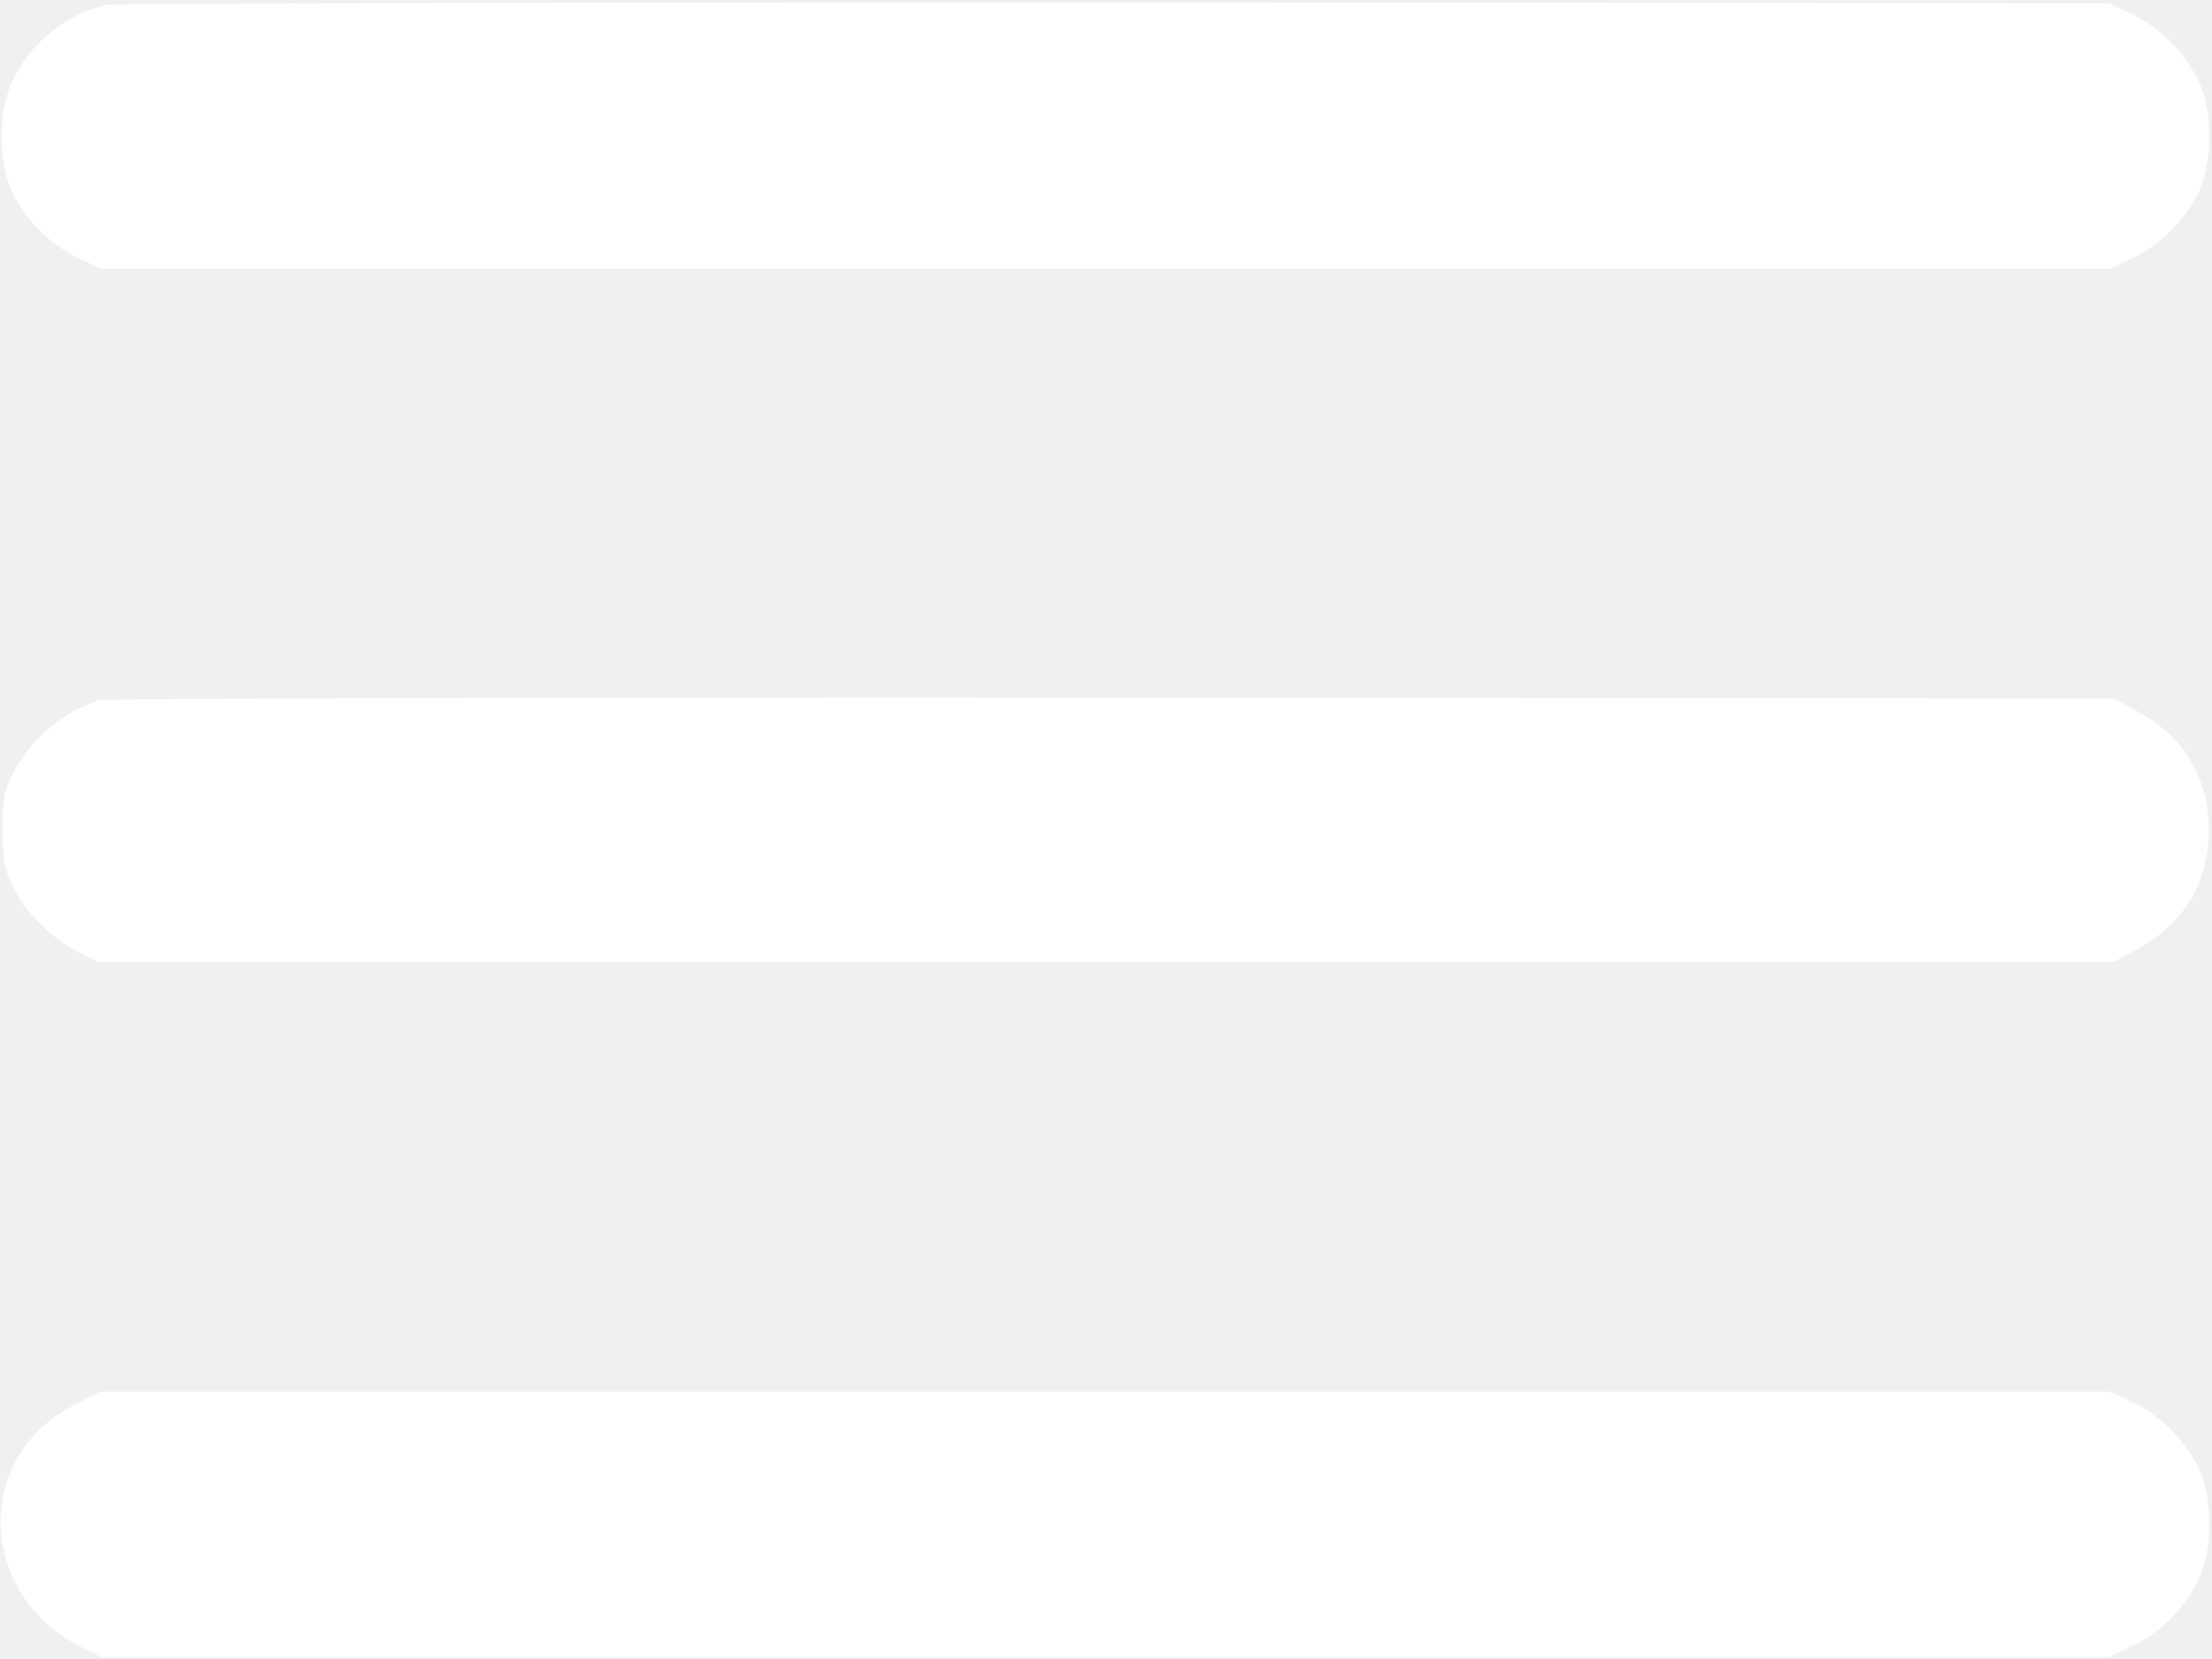
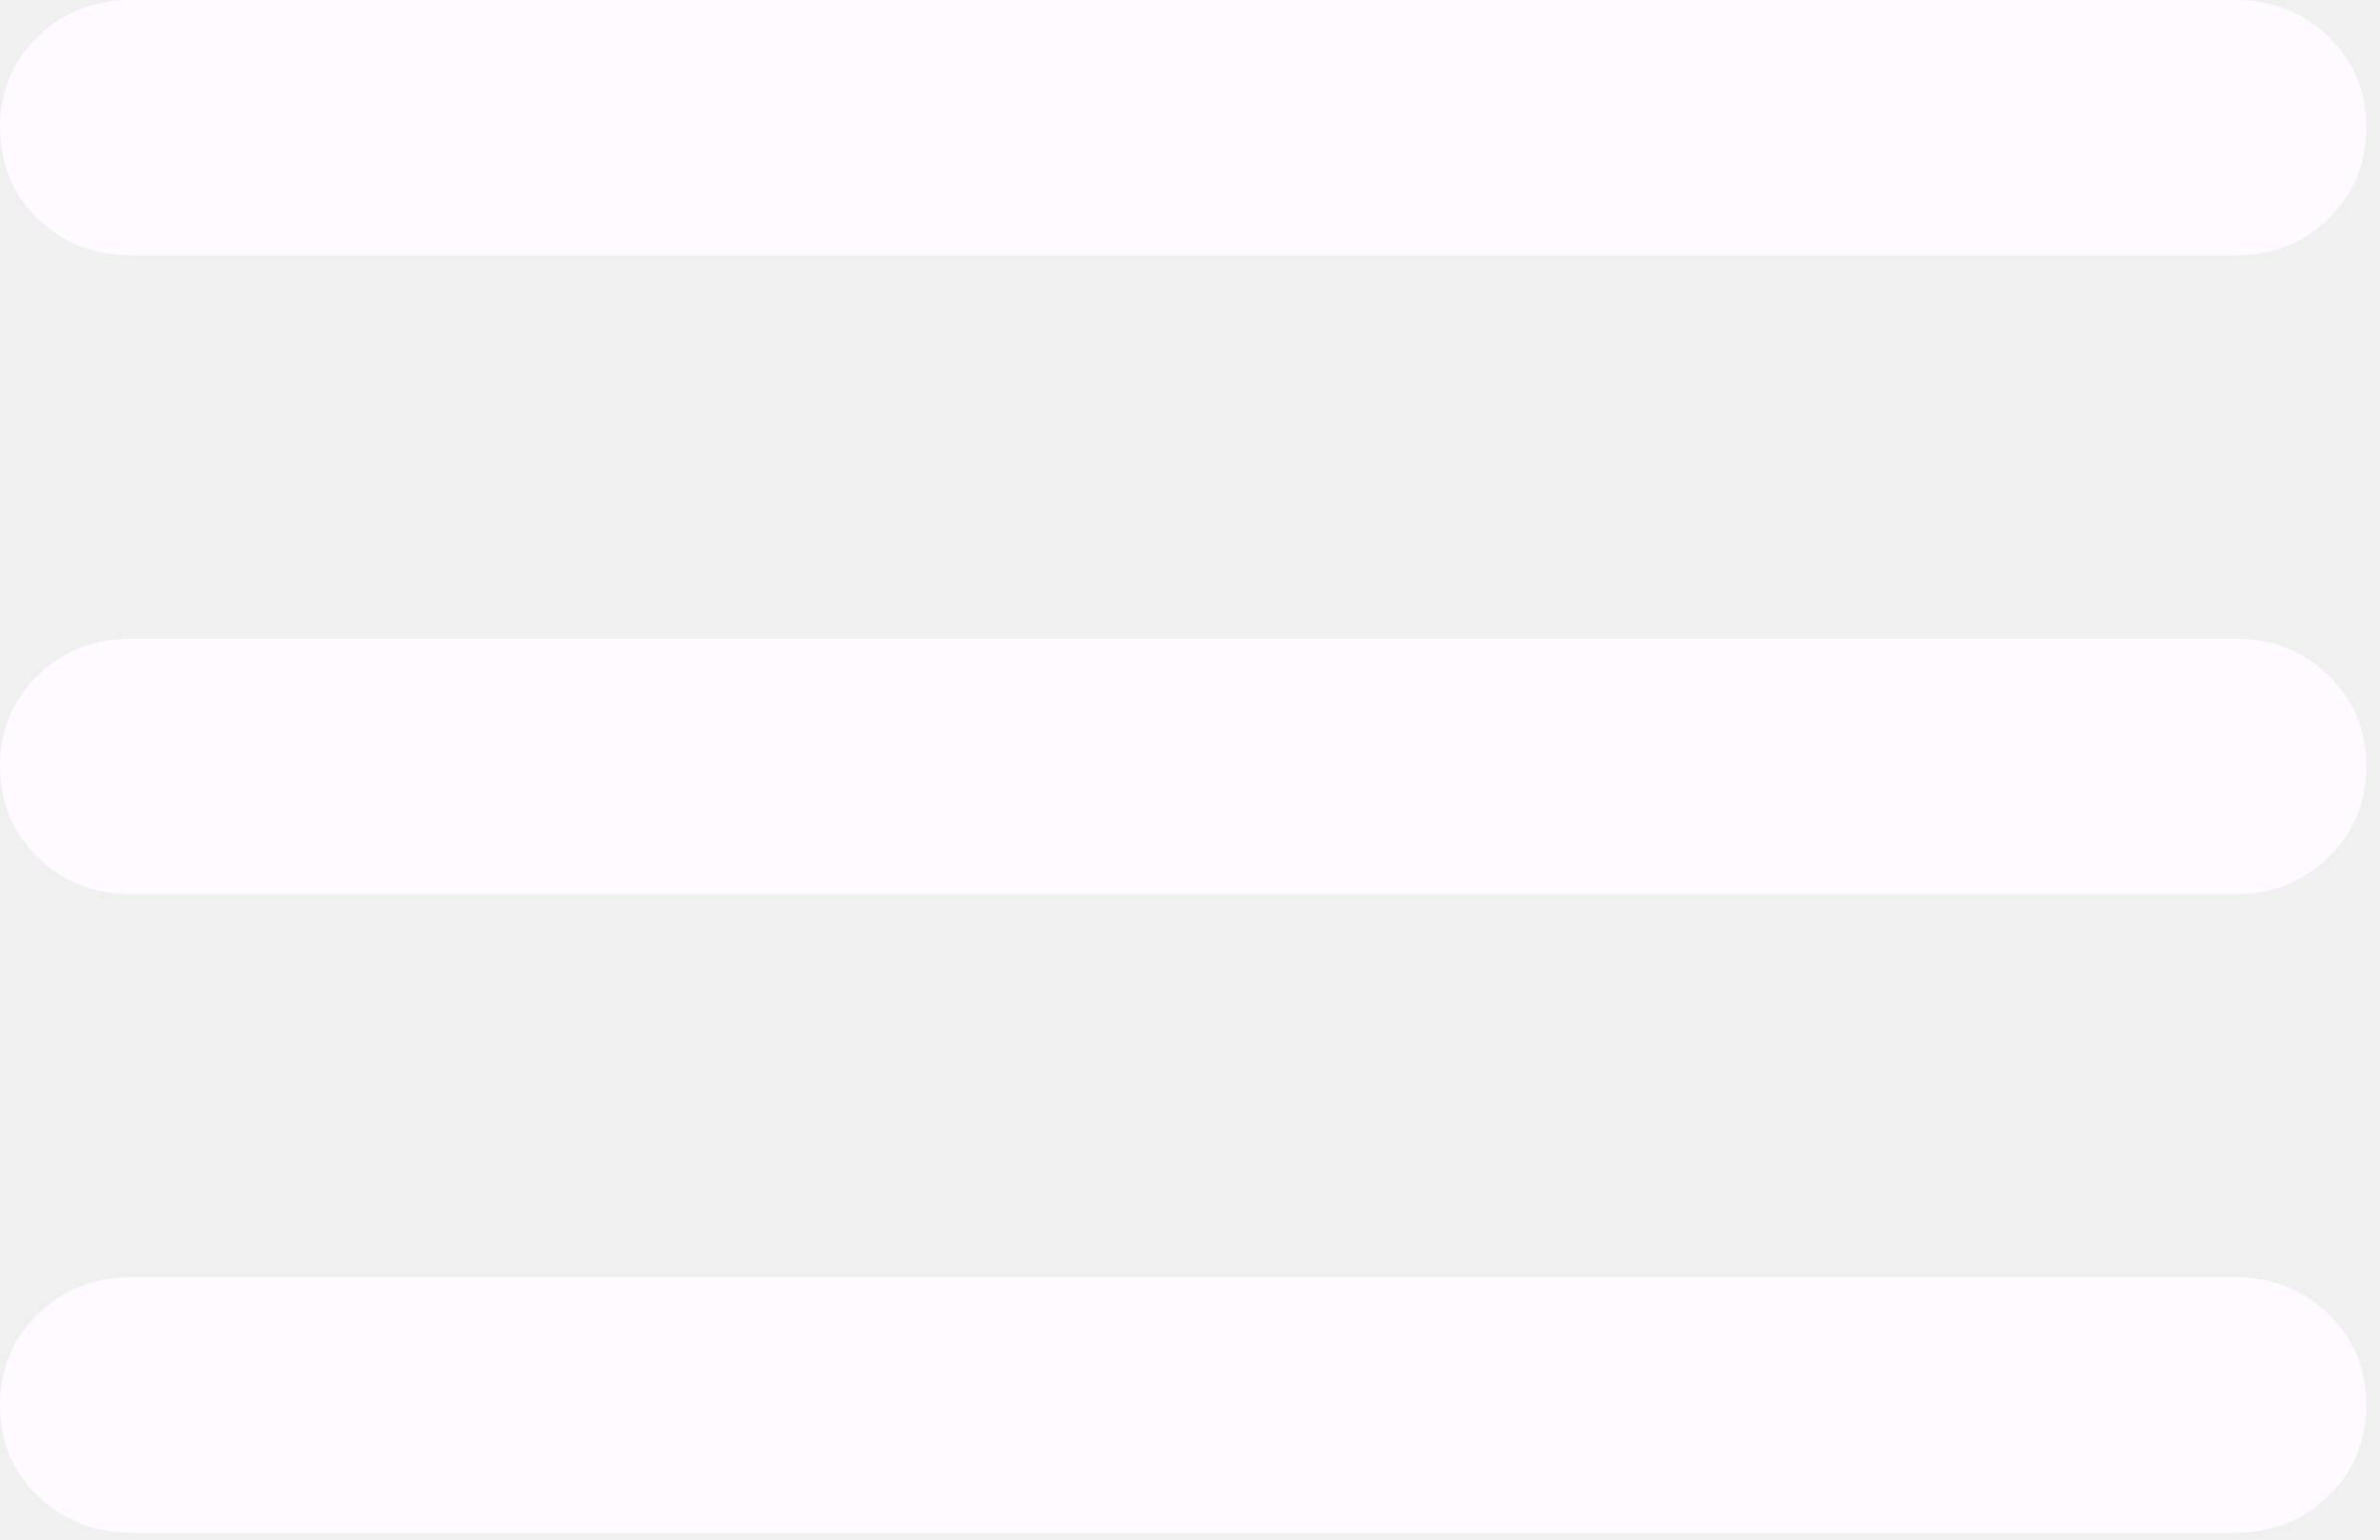
- <svg xmlns="http://www.w3.org/2000/svg" width="683" height="512" viewBox="0 0 683 512" fill="none">
-   <path d="M32.533 1.533C20 4.6 8.933 13.667 3.6 25.533C-0.667 34.6 -0.533 50.733 3.867 59.533C8.133 68.2 15.867 75.8 24.4 79.8L31.333 83H341.333H651.333L658.267 79.8C666.8 75.8 674.533 68.2 678.8 59.533C683.2 50.733 683.333 34.6 679.067 25.533C675.067 16.733 667.6 9 658.933 4.733L651.333 1L344 0.733C174.933 0.733 34.8 1 32.533 1.533Z" fill="white" />
-   <path d="M30.667 216.2C19.467 219.667 9.333 228.2 3.867 239C1.333 243.933 0.8 247.133 0.8 256.333C0.8 265.933 1.333 268.6 4.267 274.333C8.4 282.333 15.733 289.533 24 293.8L30 297H341.333H652.667L659.333 293.4C674.133 285.533 682 272.733 682 256.333C682 239.933 674.133 227.133 659.333 219.267L652.667 215.667L343.333 215.4C173.2 215.267 32.533 215.667 30.667 216.2Z" fill="white" />
-   <path d="M22.533 434.066C-8.4 450.067 -6.933 492.6 25.2 508.6L31.333 511.667H341.333H651.333L658.933 507.933C667.6 503.667 675.067 495.933 679.067 487.133C683.333 478.067 683.2 461.933 678.8 453.133C674.533 444.467 666.8 436.867 658.267 432.866L651.333 429.666H341.067H30.933L22.533 434.066Z" fill="white" />
+ <svg xmlns="http://www.w3.org/2000/svg" width="34" height="22" viewBox="0 0 34 22" fill="none">
+   <path d="M1.878 21.901C1.346 21.901 0.9 21.726 0.541 21.376C0.18 21.027 0 20.593 0 20.076C0 19.559 0.18 19.126 0.541 18.777C0.9 18.426 1.346 18.251 1.878 18.251H31.926C32.459 18.251 32.904 18.426 33.264 18.777C33.624 19.126 33.804 19.559 33.804 20.076C33.804 20.593 33.624 21.027 33.264 21.376C32.904 21.726 32.459 21.901 31.926 21.901H1.878ZM1.878 12.776C1.346 12.776 0.9 12.601 0.541 12.25C0.18 11.901 0 11.468 0 10.951C0 10.434 0.18 10 0.541 9.649C0.9 9.3 1.346 9.126 1.878 9.126H31.926C32.459 9.126 32.904 9.3 33.264 9.649C33.624 10 33.804 10.434 33.804 10.951C33.804 11.468 33.624 11.901 33.264 12.25C32.904 12.601 32.459 12.776 31.926 12.776H1.878ZM1.878 3.65C1.346 3.65 0.9 3.476 0.541 3.126C0.18 2.776 0 2.342 0 1.825C0 1.308 0.18 0.874 0.541 0.524C0.9 0.175 1.346 0 1.878 0H31.926C32.459 0 32.904 0.175 33.264 0.524C33.624 0.874 33.804 1.308 33.804 1.825C33.804 2.342 33.624 2.776 33.264 3.126C32.904 3.476 32.459 3.65 31.926 3.65H1.878Z" fill="#FEFAFF" />
</svg>
